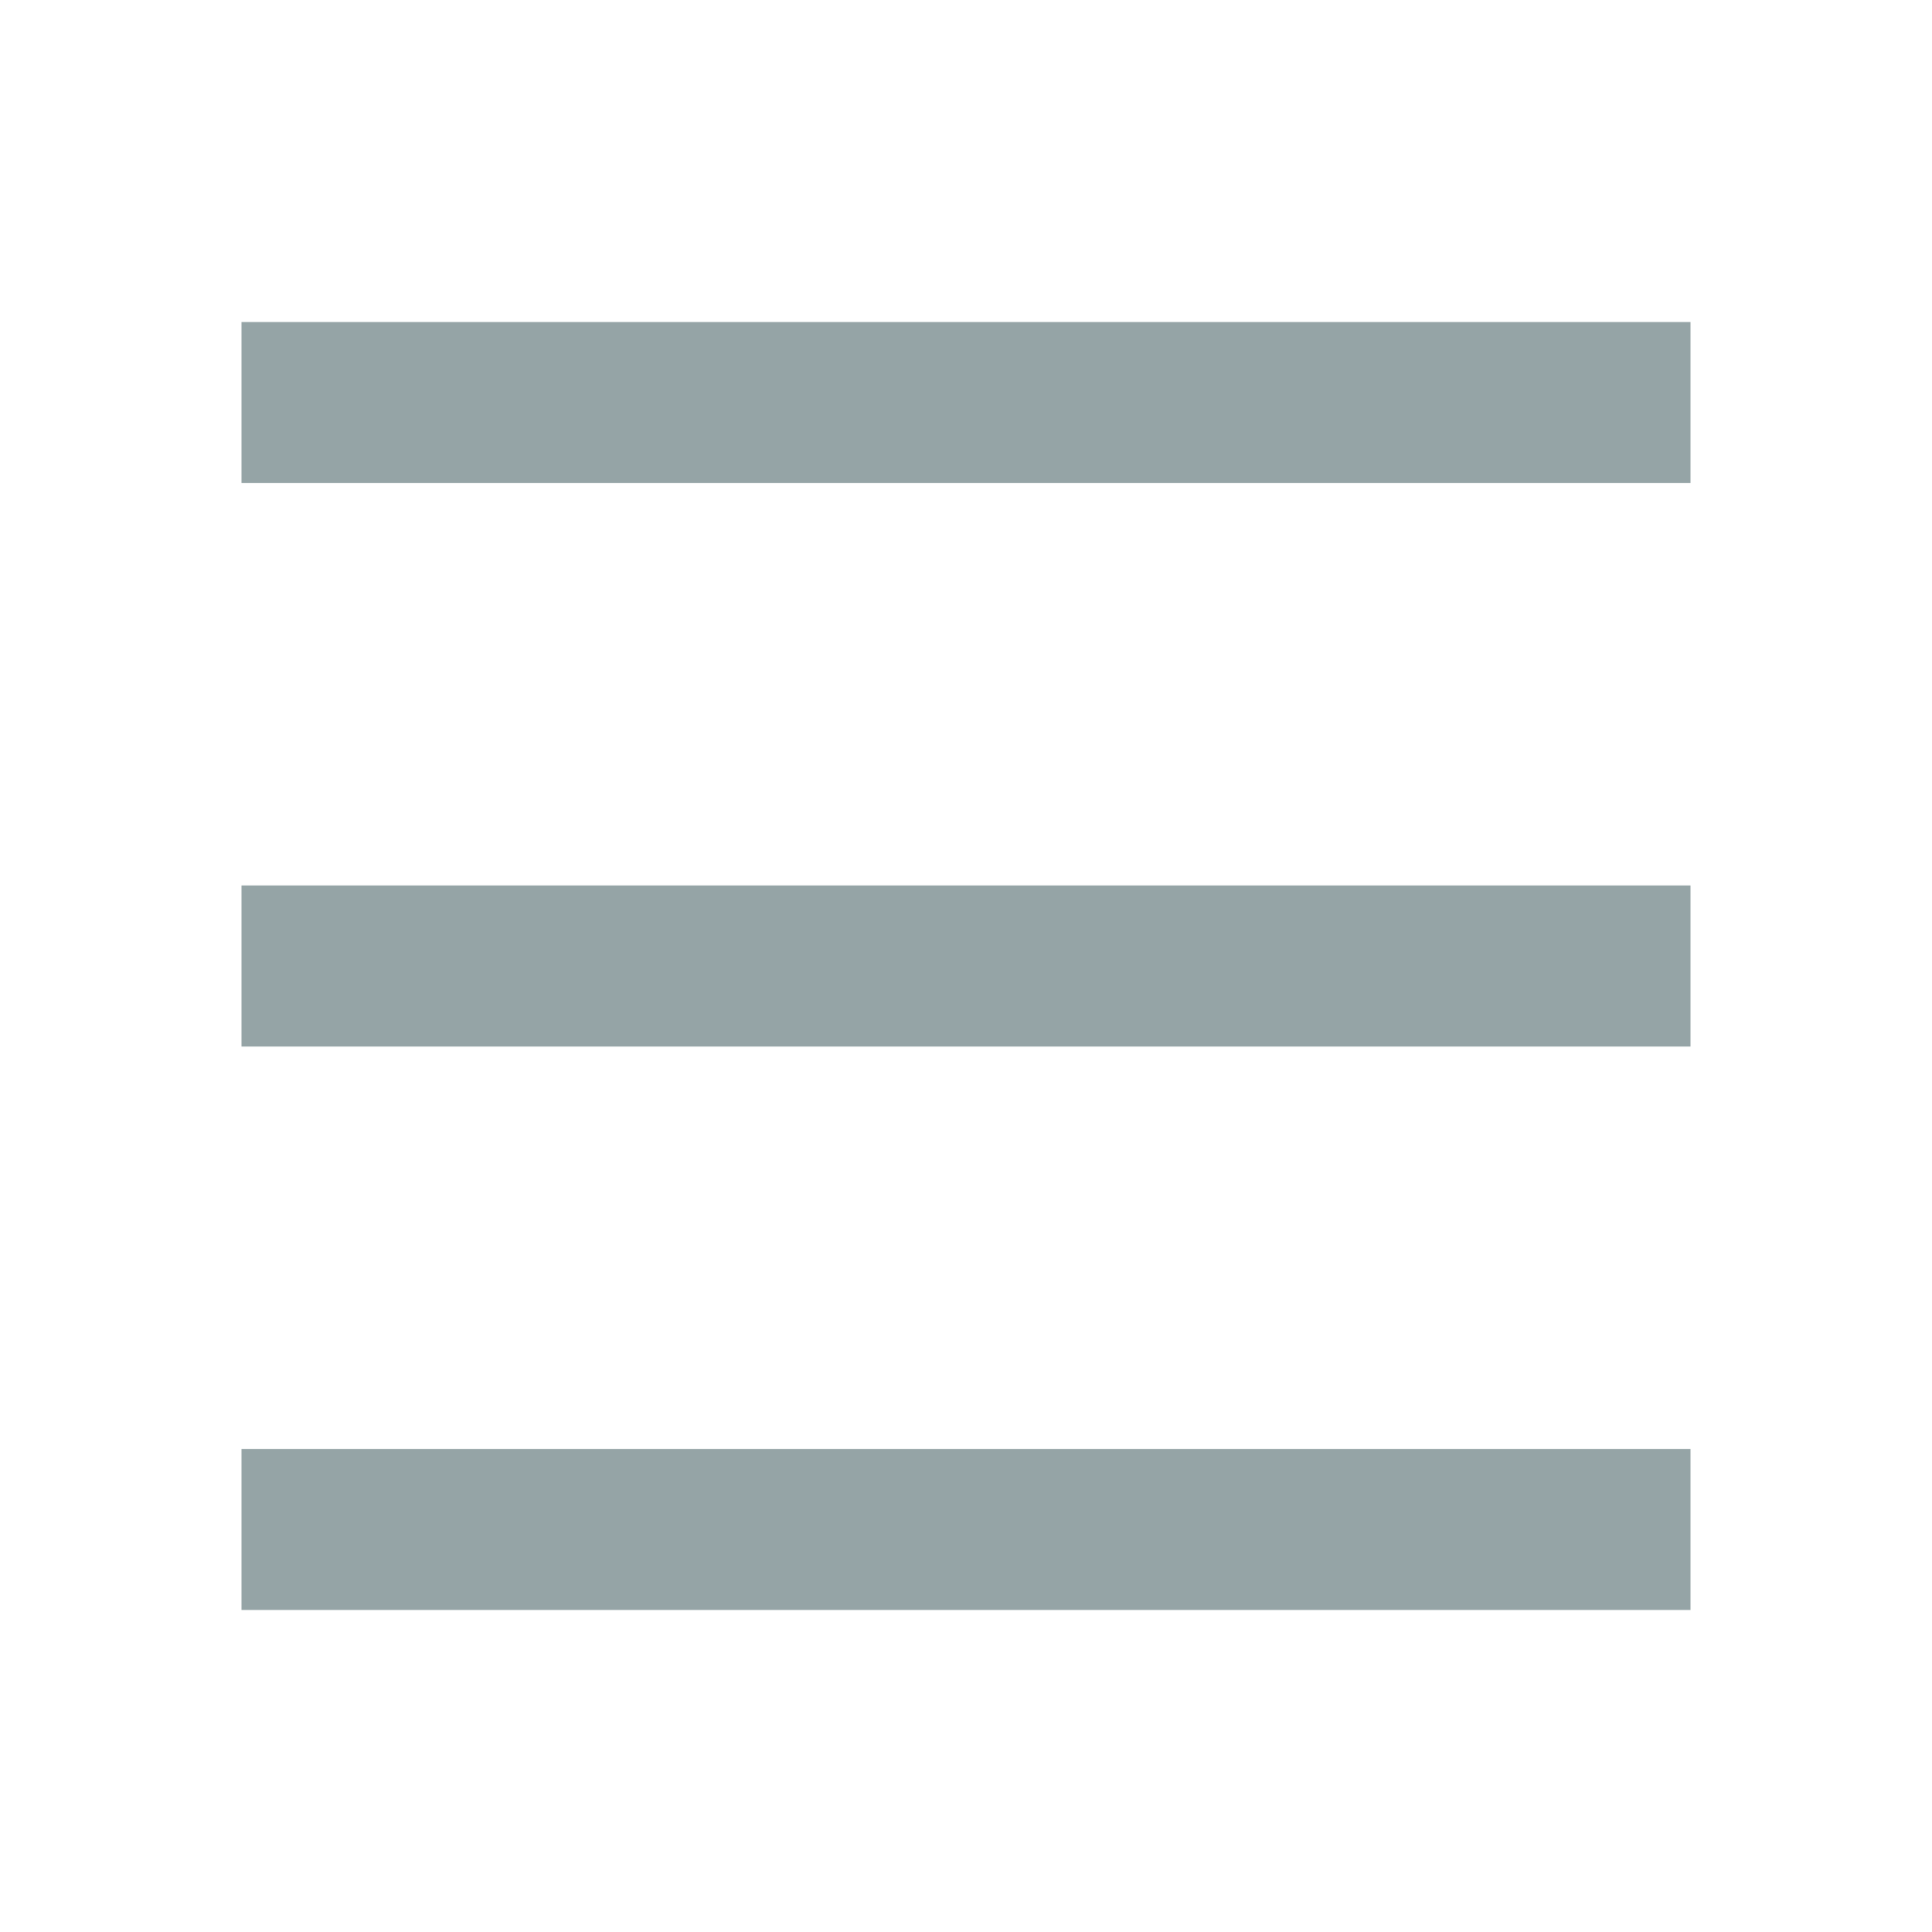
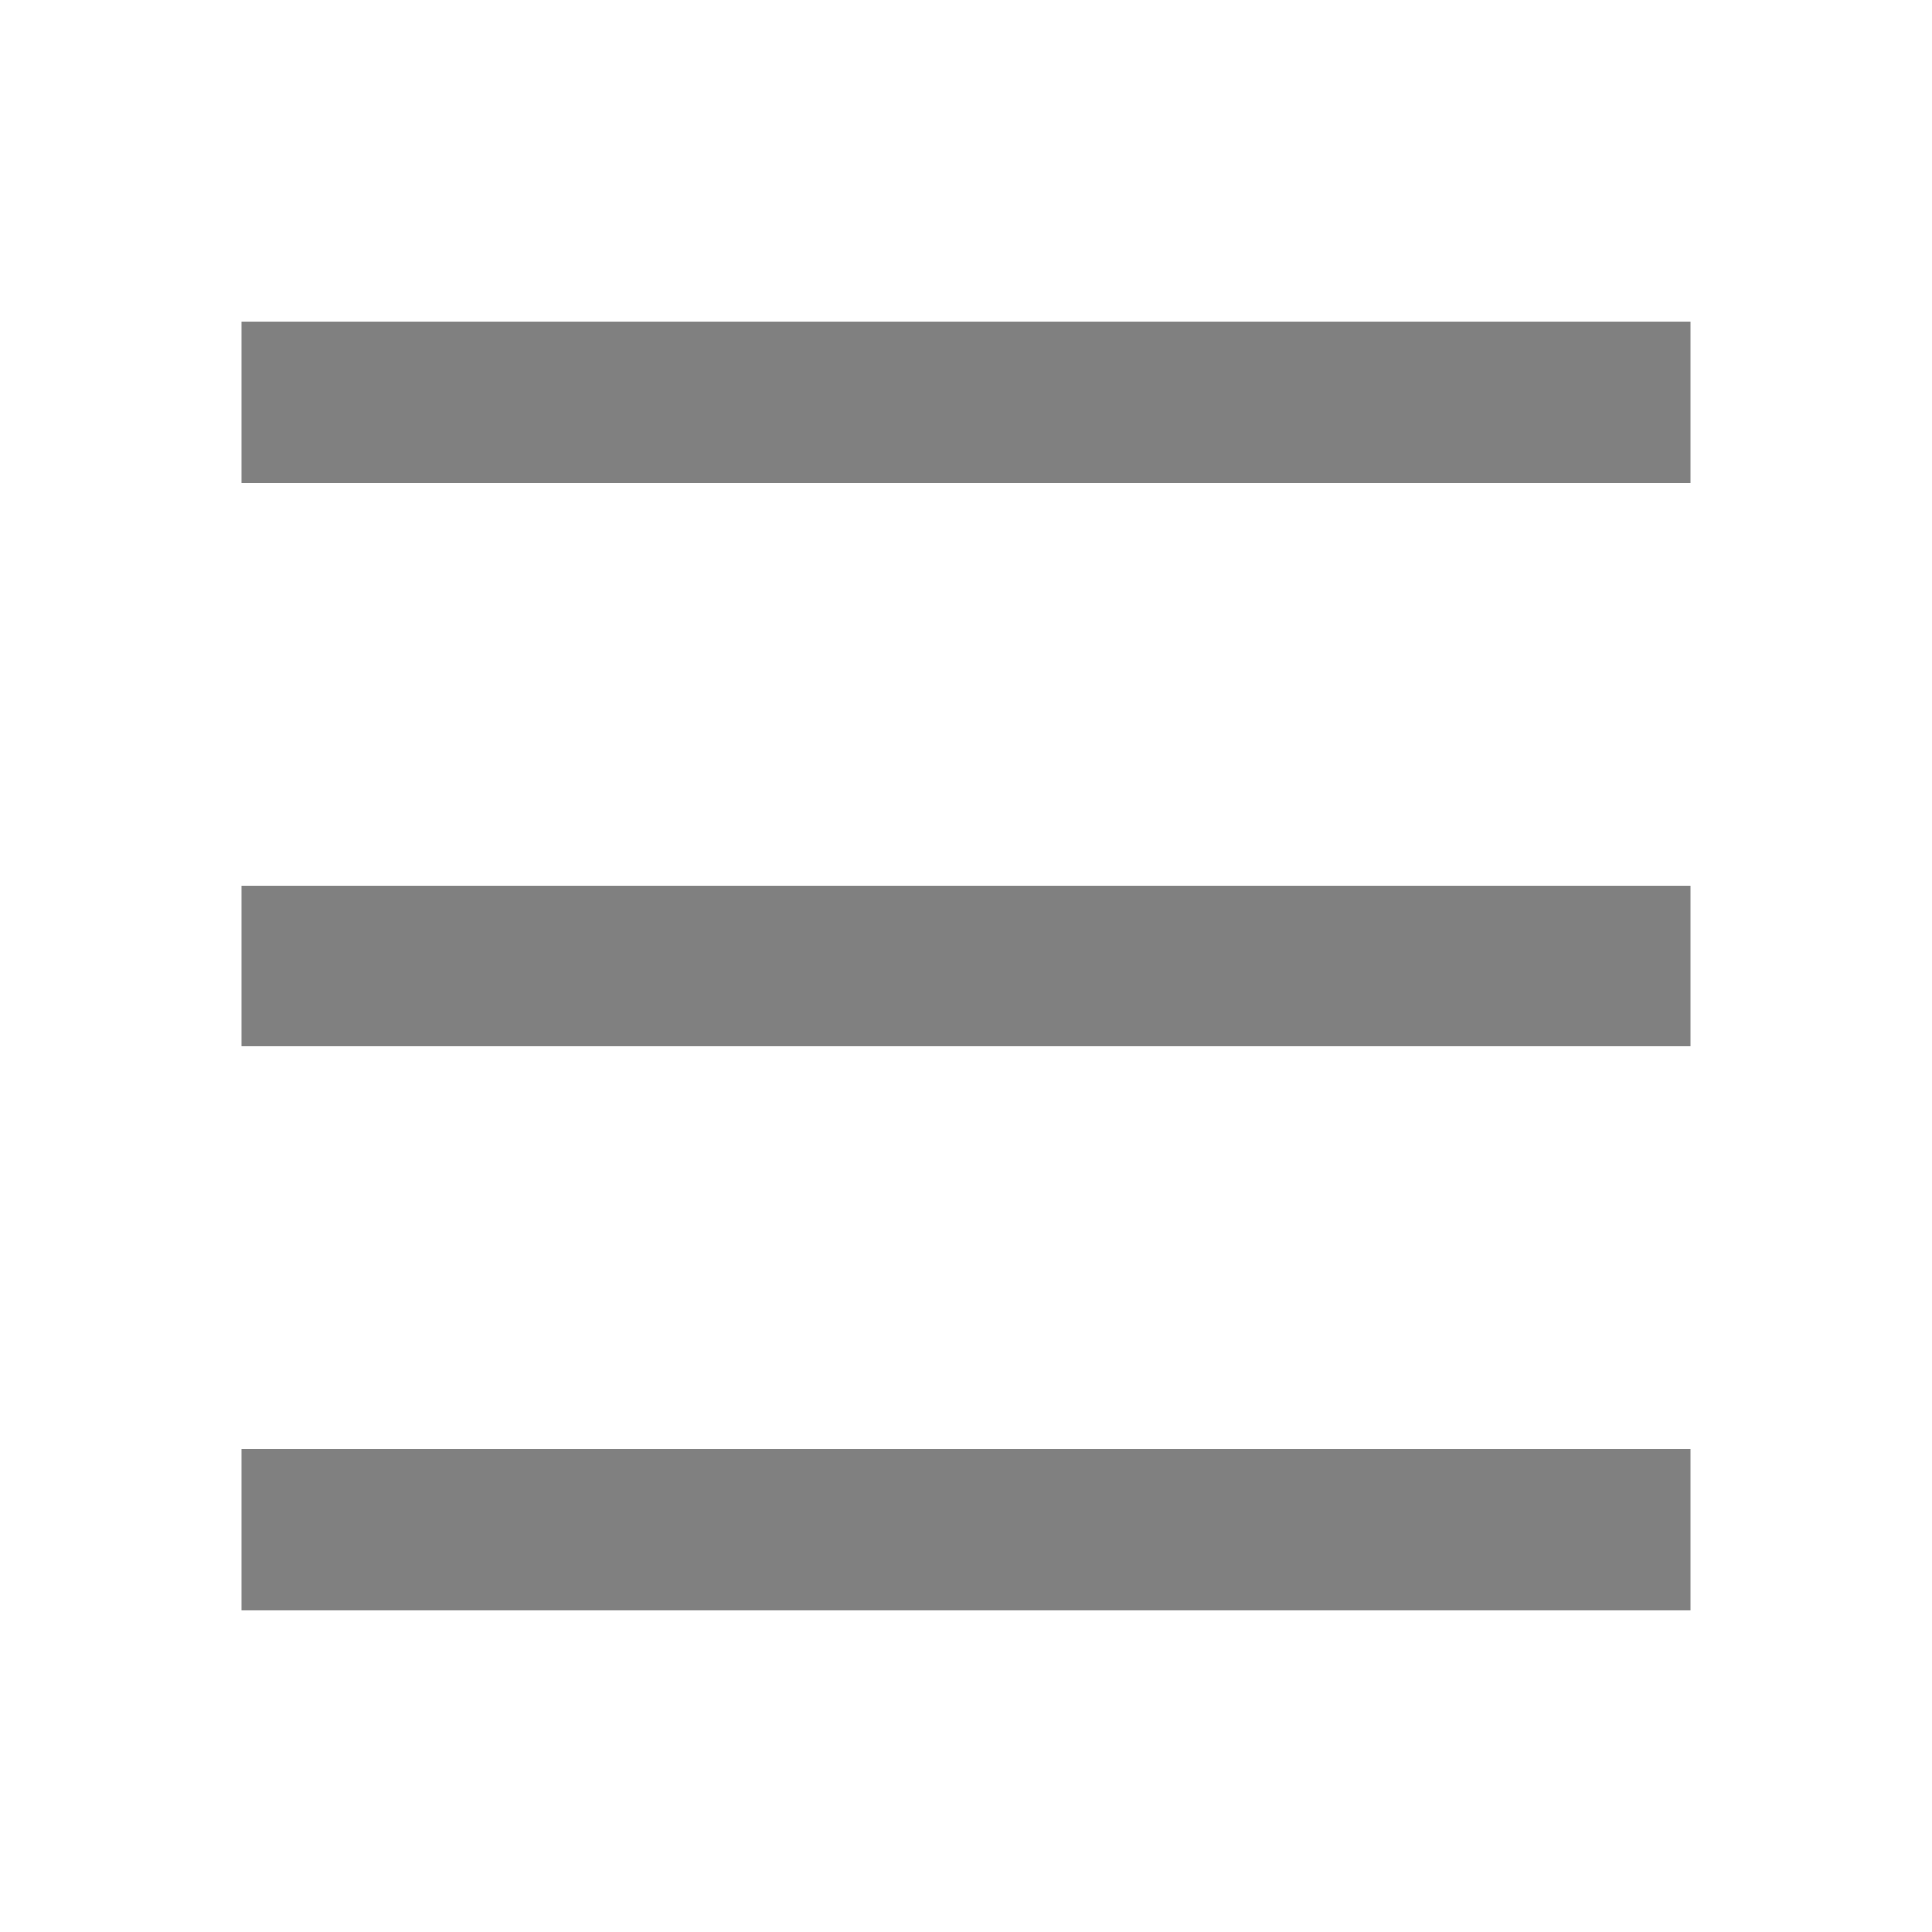
<svg xmlns="http://www.w3.org/2000/svg" viewBox="0 0 24 24" width="24" height="24">
  <path fill="none" d="M0 0h24v24H0z" />
-   <path d="M3 4h18v2H3V4zm0 7h18v2H3v-2zm0 7h18v2H3v-2z" fill="rgba(149,164,166,1)" />
+   <path d="M3 4h18v2H3V4zm0 7h18v2H3v-2zm0 7h18v2H3v-2z" fill="rgba(128,128,128,1)" />
</svg>
